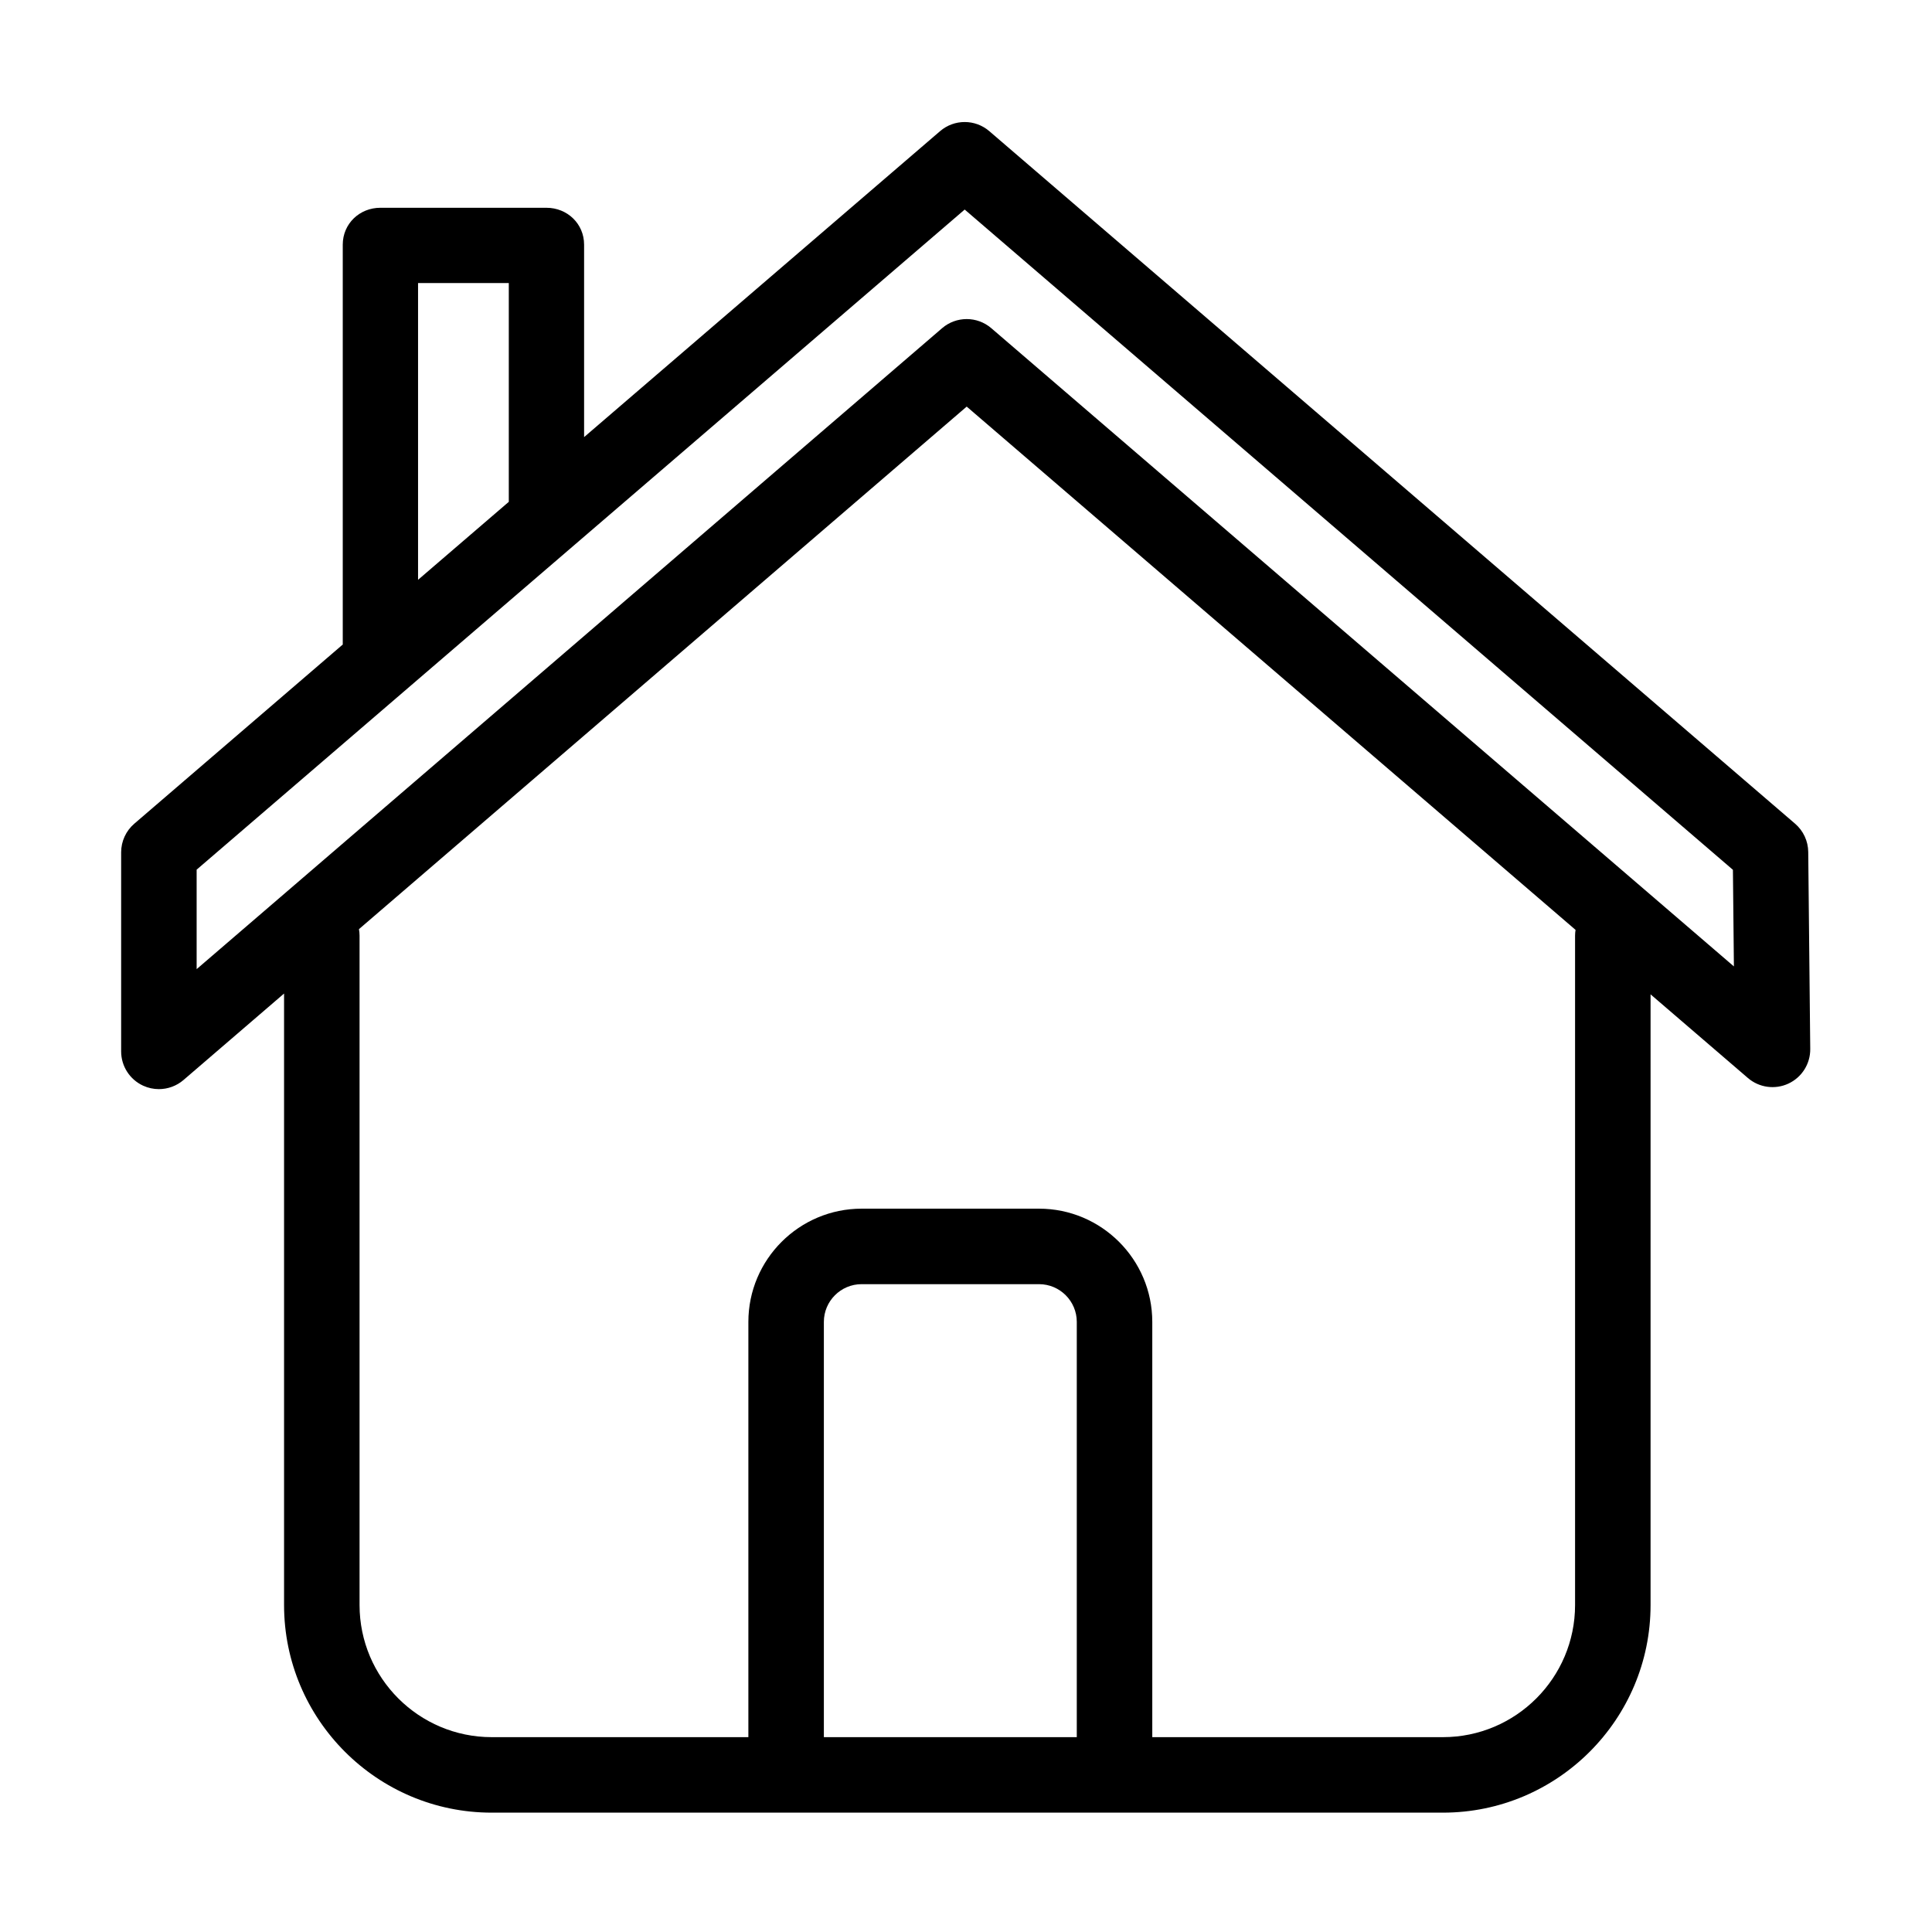
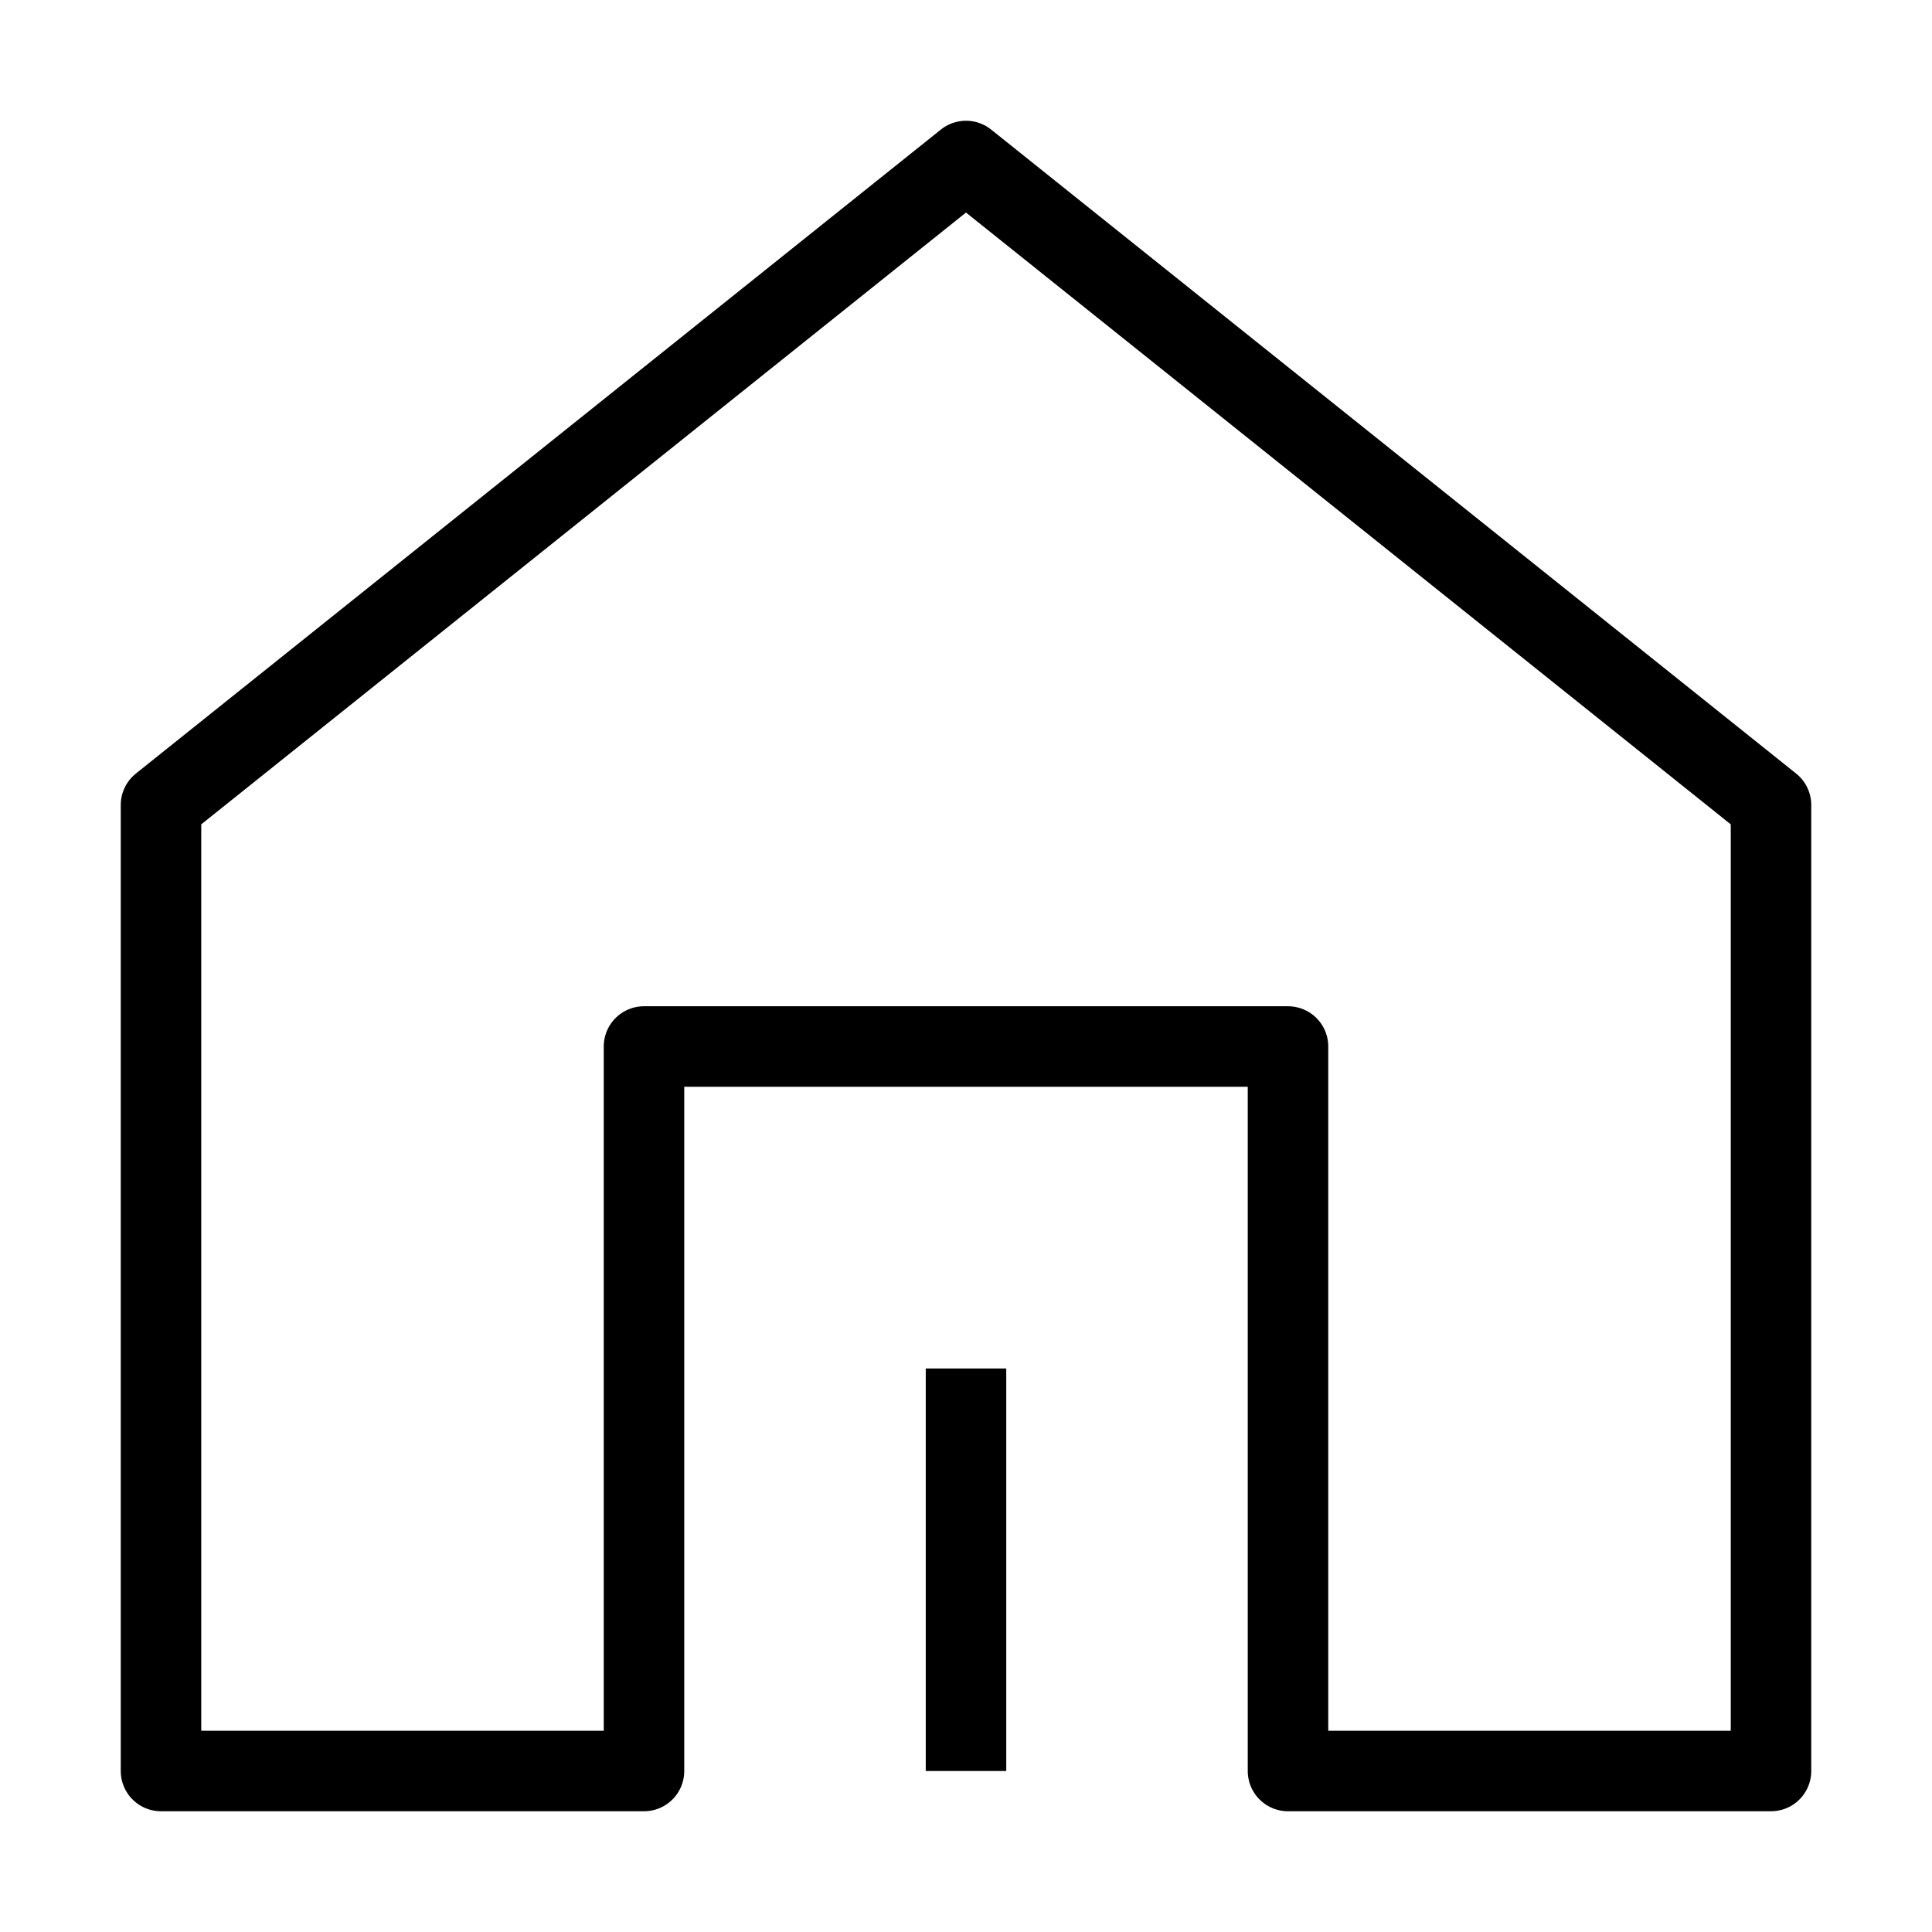
- <svg xmlns="http://www.w3.org/2000/svg" t="1650814907622" class="icon" viewBox="0 0 1024 1024" version="1.1" p-id="52318" width="200" height="200">
-   <path d="M958.401 451.549c-0.058-5.76-2.597-11.215-6.966-14.971L524.345 69.511c-7.499-6.446-18.581-6.446-26.08 0L309.583 231.675l0-102.017c0-11.05-8.902-19.533-19.951-19.533l-88.034 0c-11.049 0-19.929 8.482-19.929 19.533l0 211.954L71.176 436.578c-4.424 3.801-6.968 9.342-6.968 15.174l0 105.501c0 7.819 4.555 14.922 11.661 18.183 2.671 1.227 5.516 1.825 8.343 1.825 4.699 0 9.347-1.655 13.048-4.836l53.298-45.826 0 324.101c0 60.678 49.364 110.042 110.042 110.042L764.792 960.741c60.678 0 110.042-49.364 110.042-110.042L874.835 527.026l51.586 44.336c5.956 5.12 14.357 6.282 21.481 2.966 7.122-3.313 11.645-10.489 11.565-18.343L958.401 451.549zM221.579 150.034l48.095 0 0 115.942-48.095 41.336L221.579 150.034zM570.718 920.726 436.666 920.726 436.666 700.642c0-11.031 8.976-20.008 20.008-20.008l94.036 0c11.031 0 20.008 8.976 20.008 20.008L570.717 920.726zM834.818 495.895l0 354.804c0 38.612-31.414 70.027-70.027 70.027l-154.059 0L610.733 700.642c0-33.097-26.926-60.023-60.023-60.023l-94.036 0c-33.097 0-60.023 26.926-60.023 60.023l0 220.085L260.599 920.727c-38.612 0-70.027-31.414-70.027-70.027L190.572 495.895c0-1.173-0.122-2.315-0.315-3.432l322.113-276.959 322.703 277.349C834.922 493.849 834.818 494.859 834.818 495.895zM525.411 173.948c-7.503-6.446-18.587-6.447-26.086 0.003L104.224 513.664l0-52.727 407.081-349.87 407.177 349.952 0.522 51.205L525.411 173.948z" p-id="52319" />
+ <svg xmlns="http://www.w3.org/2000/svg" width="32" height="32" viewBox="0 0 48 48" fill="none">
+   <path d="M44 44V20L24 4L4 20L4 44H16V26H32V44H44Z" fill="none" stroke="#000000" stroke-width="2" stroke-linejoin="round" />
+   <path d="M24 44V34" stroke="#000000" stroke-width="2" stroke-linecap="butt" stroke-linejoin="round" />
</svg>
